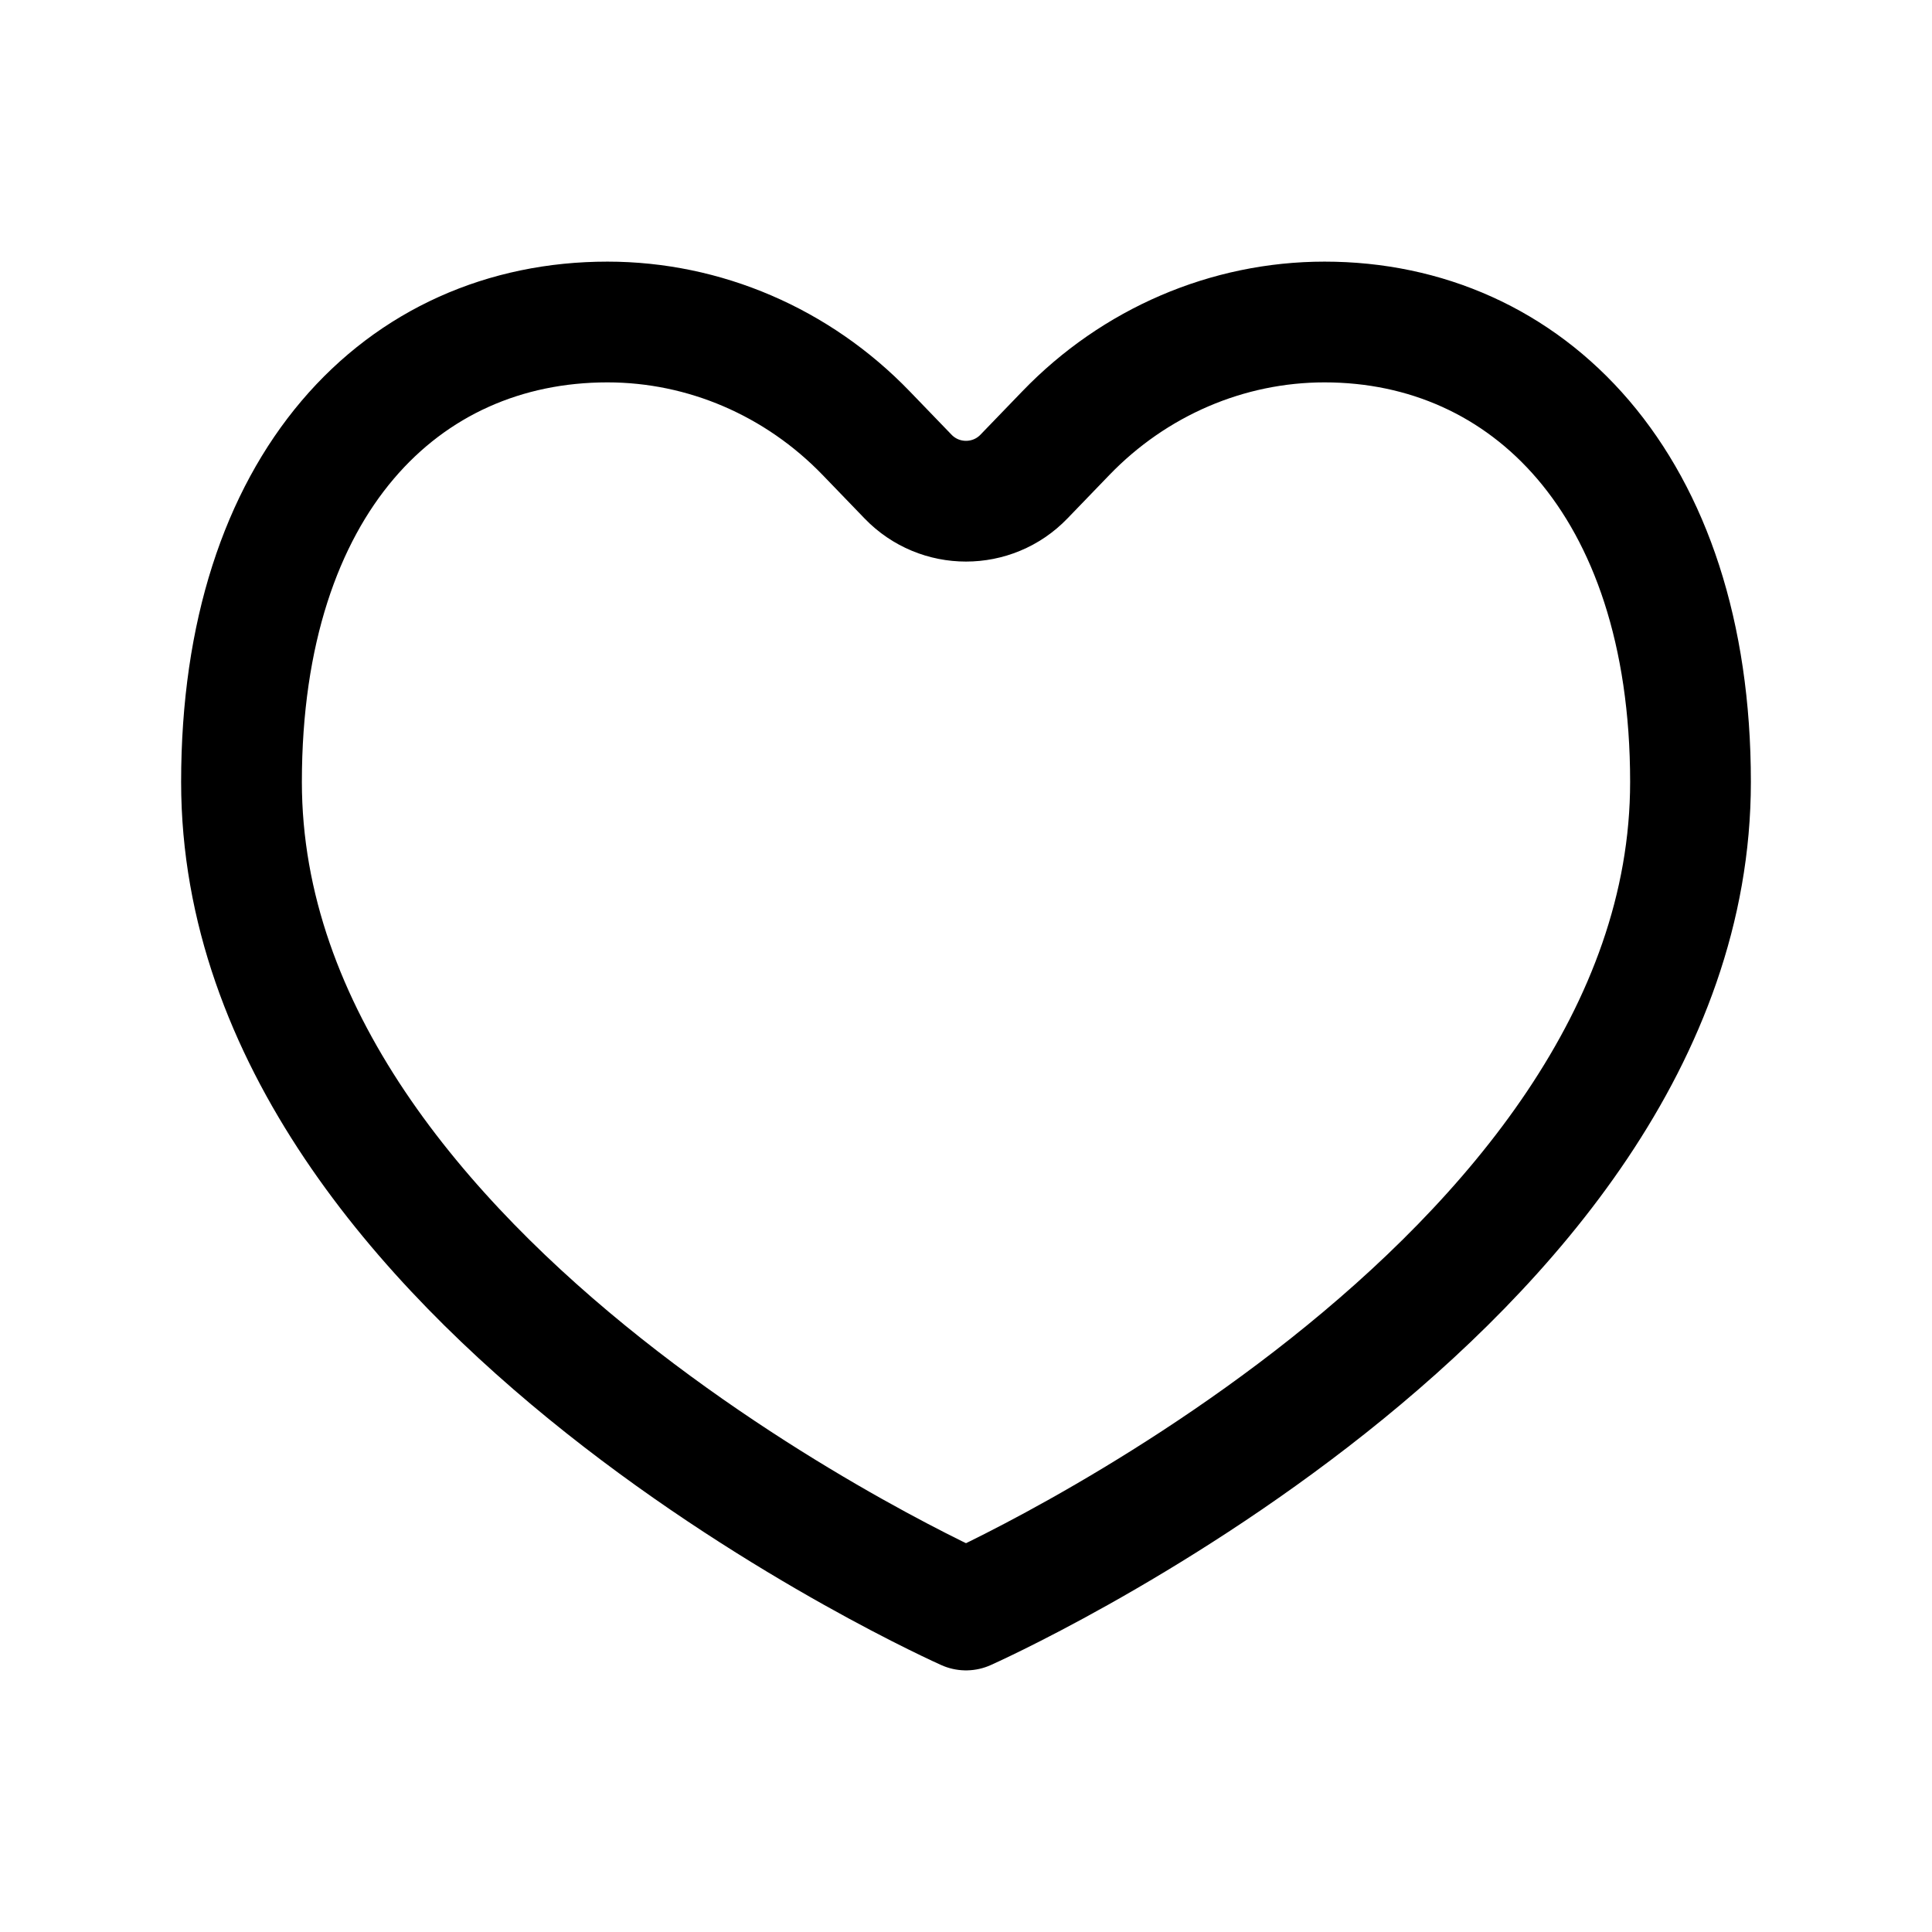
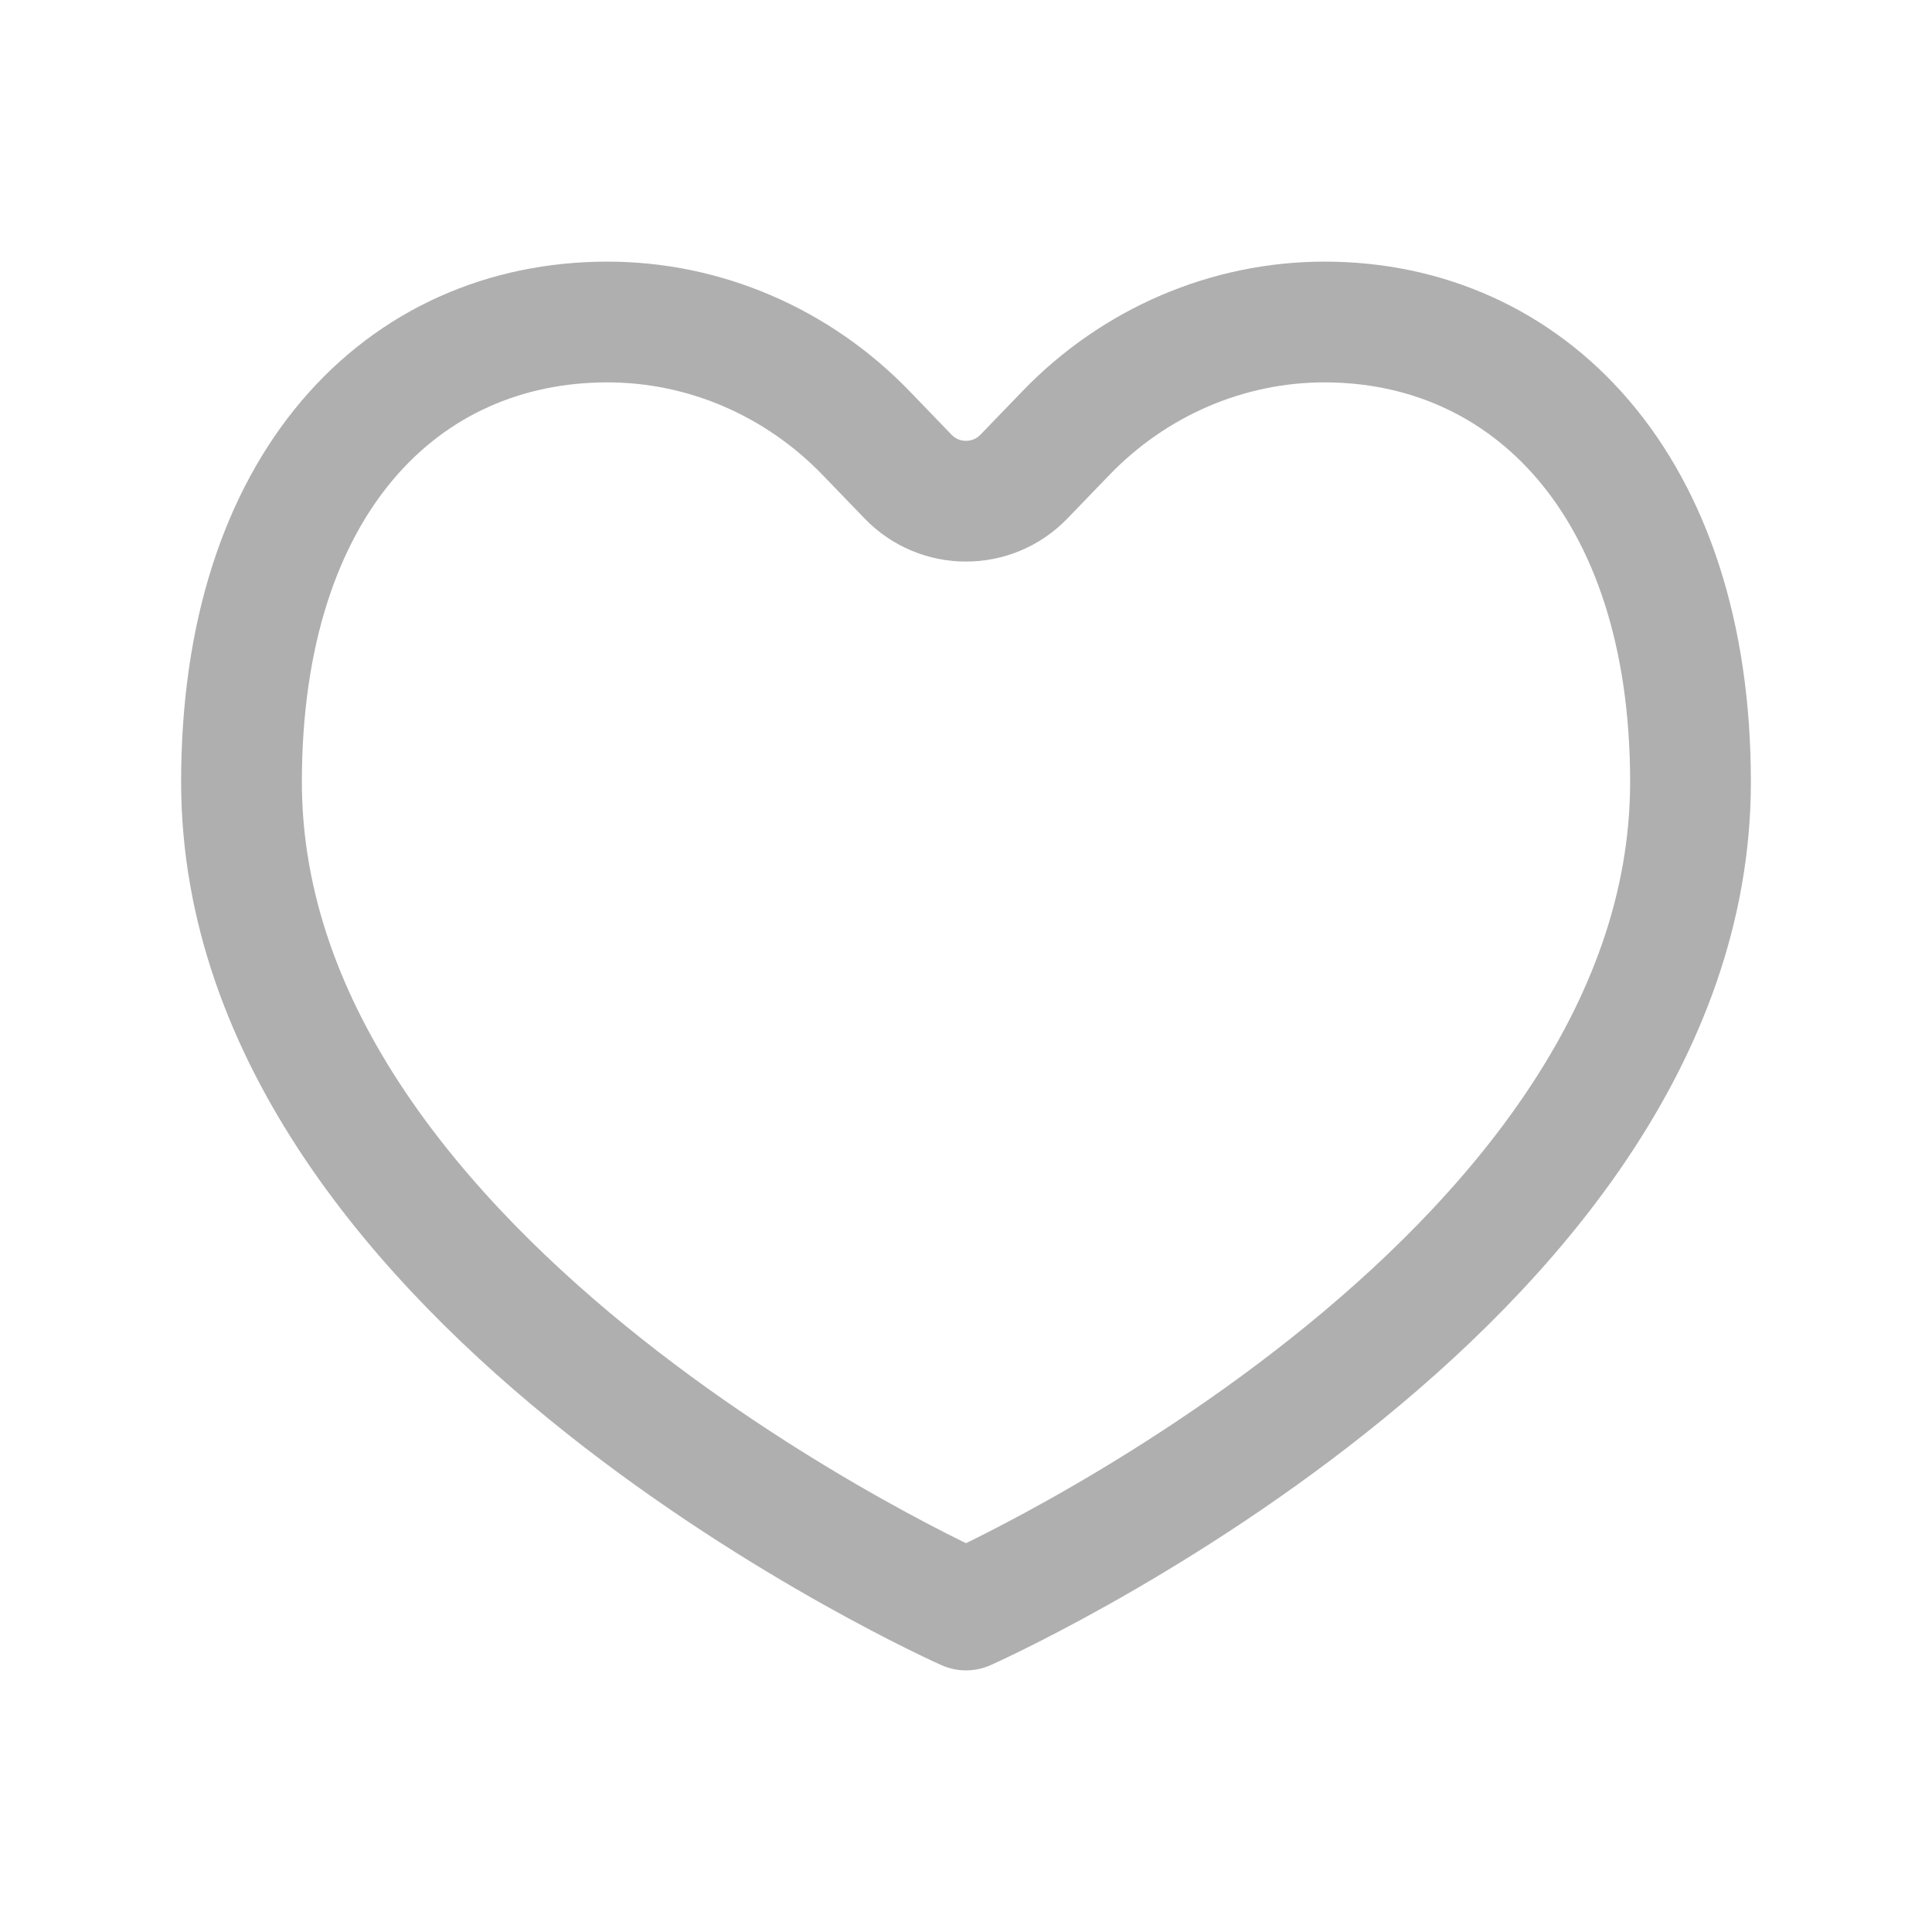
<svg xmlns="http://www.w3.org/2000/svg" width="800px" height="800px" viewBox="0 0 24 24" fill="none">
-   <path d="M12 20C12 20 21 16 21 9.714C21 6 18.965 4 16.454 4C15.249 4 14.092 4.497 13.24 5.381L12.72 5.92C12.327 6.328 11.673 6.328 11.28 5.92L10.76 5.381C9.907 4.497 8.751 4 7.546 4C5 4 3 6 3 9.714C3 16 12 20 12 20Z" stroke="#000000" stroke-width="1.5" stroke-linecap="round" stroke-linejoin="round" />
+   <path d="M12 20C12 20 21 16 21 9.714C21 6 18.965 4 16.454 4C15.249 4 14.092 4.497 13.24 5.381L12.72 5.92C12.327 6.328 11.673 6.328 11.28 5.92L10.76 5.381C9.907 4.497 8.751 4 7.546 4C5 4 3 6 3 9.714C3 16 12 20 12 20Z" stroke="#afafaf" stroke-width="1.5" stroke-linecap="round" stroke-linejoin="round" />
</svg>
